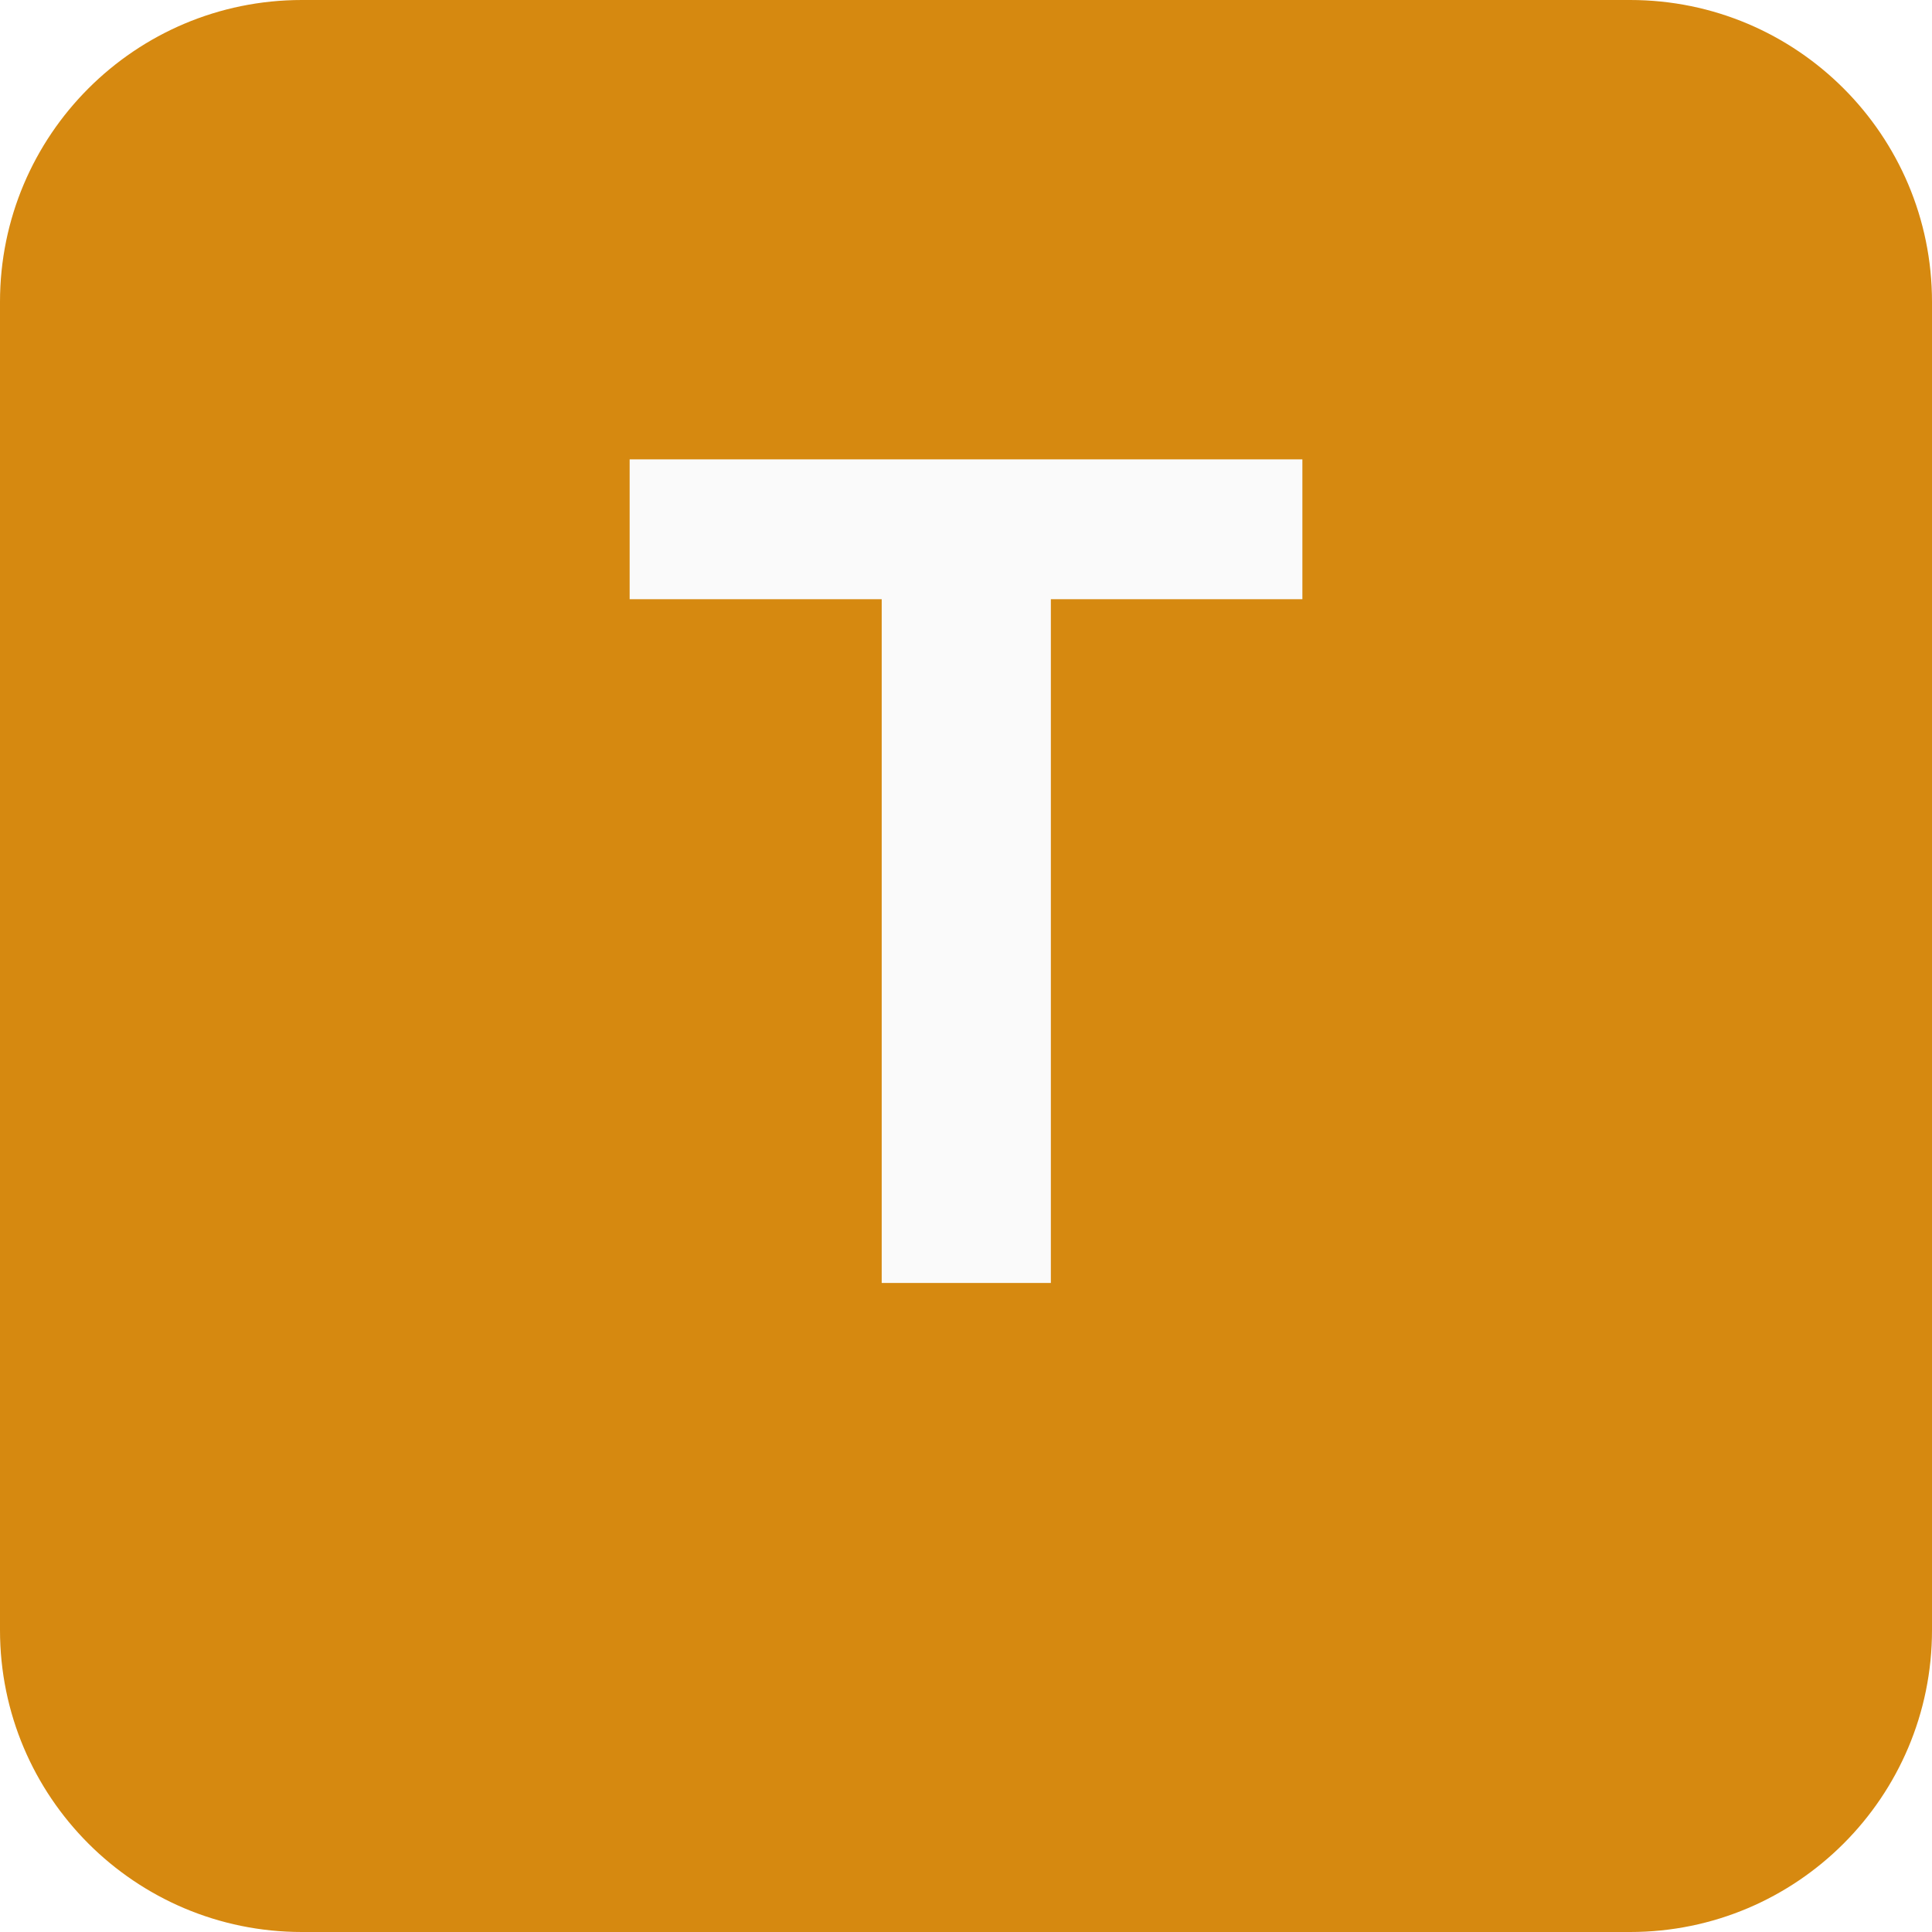
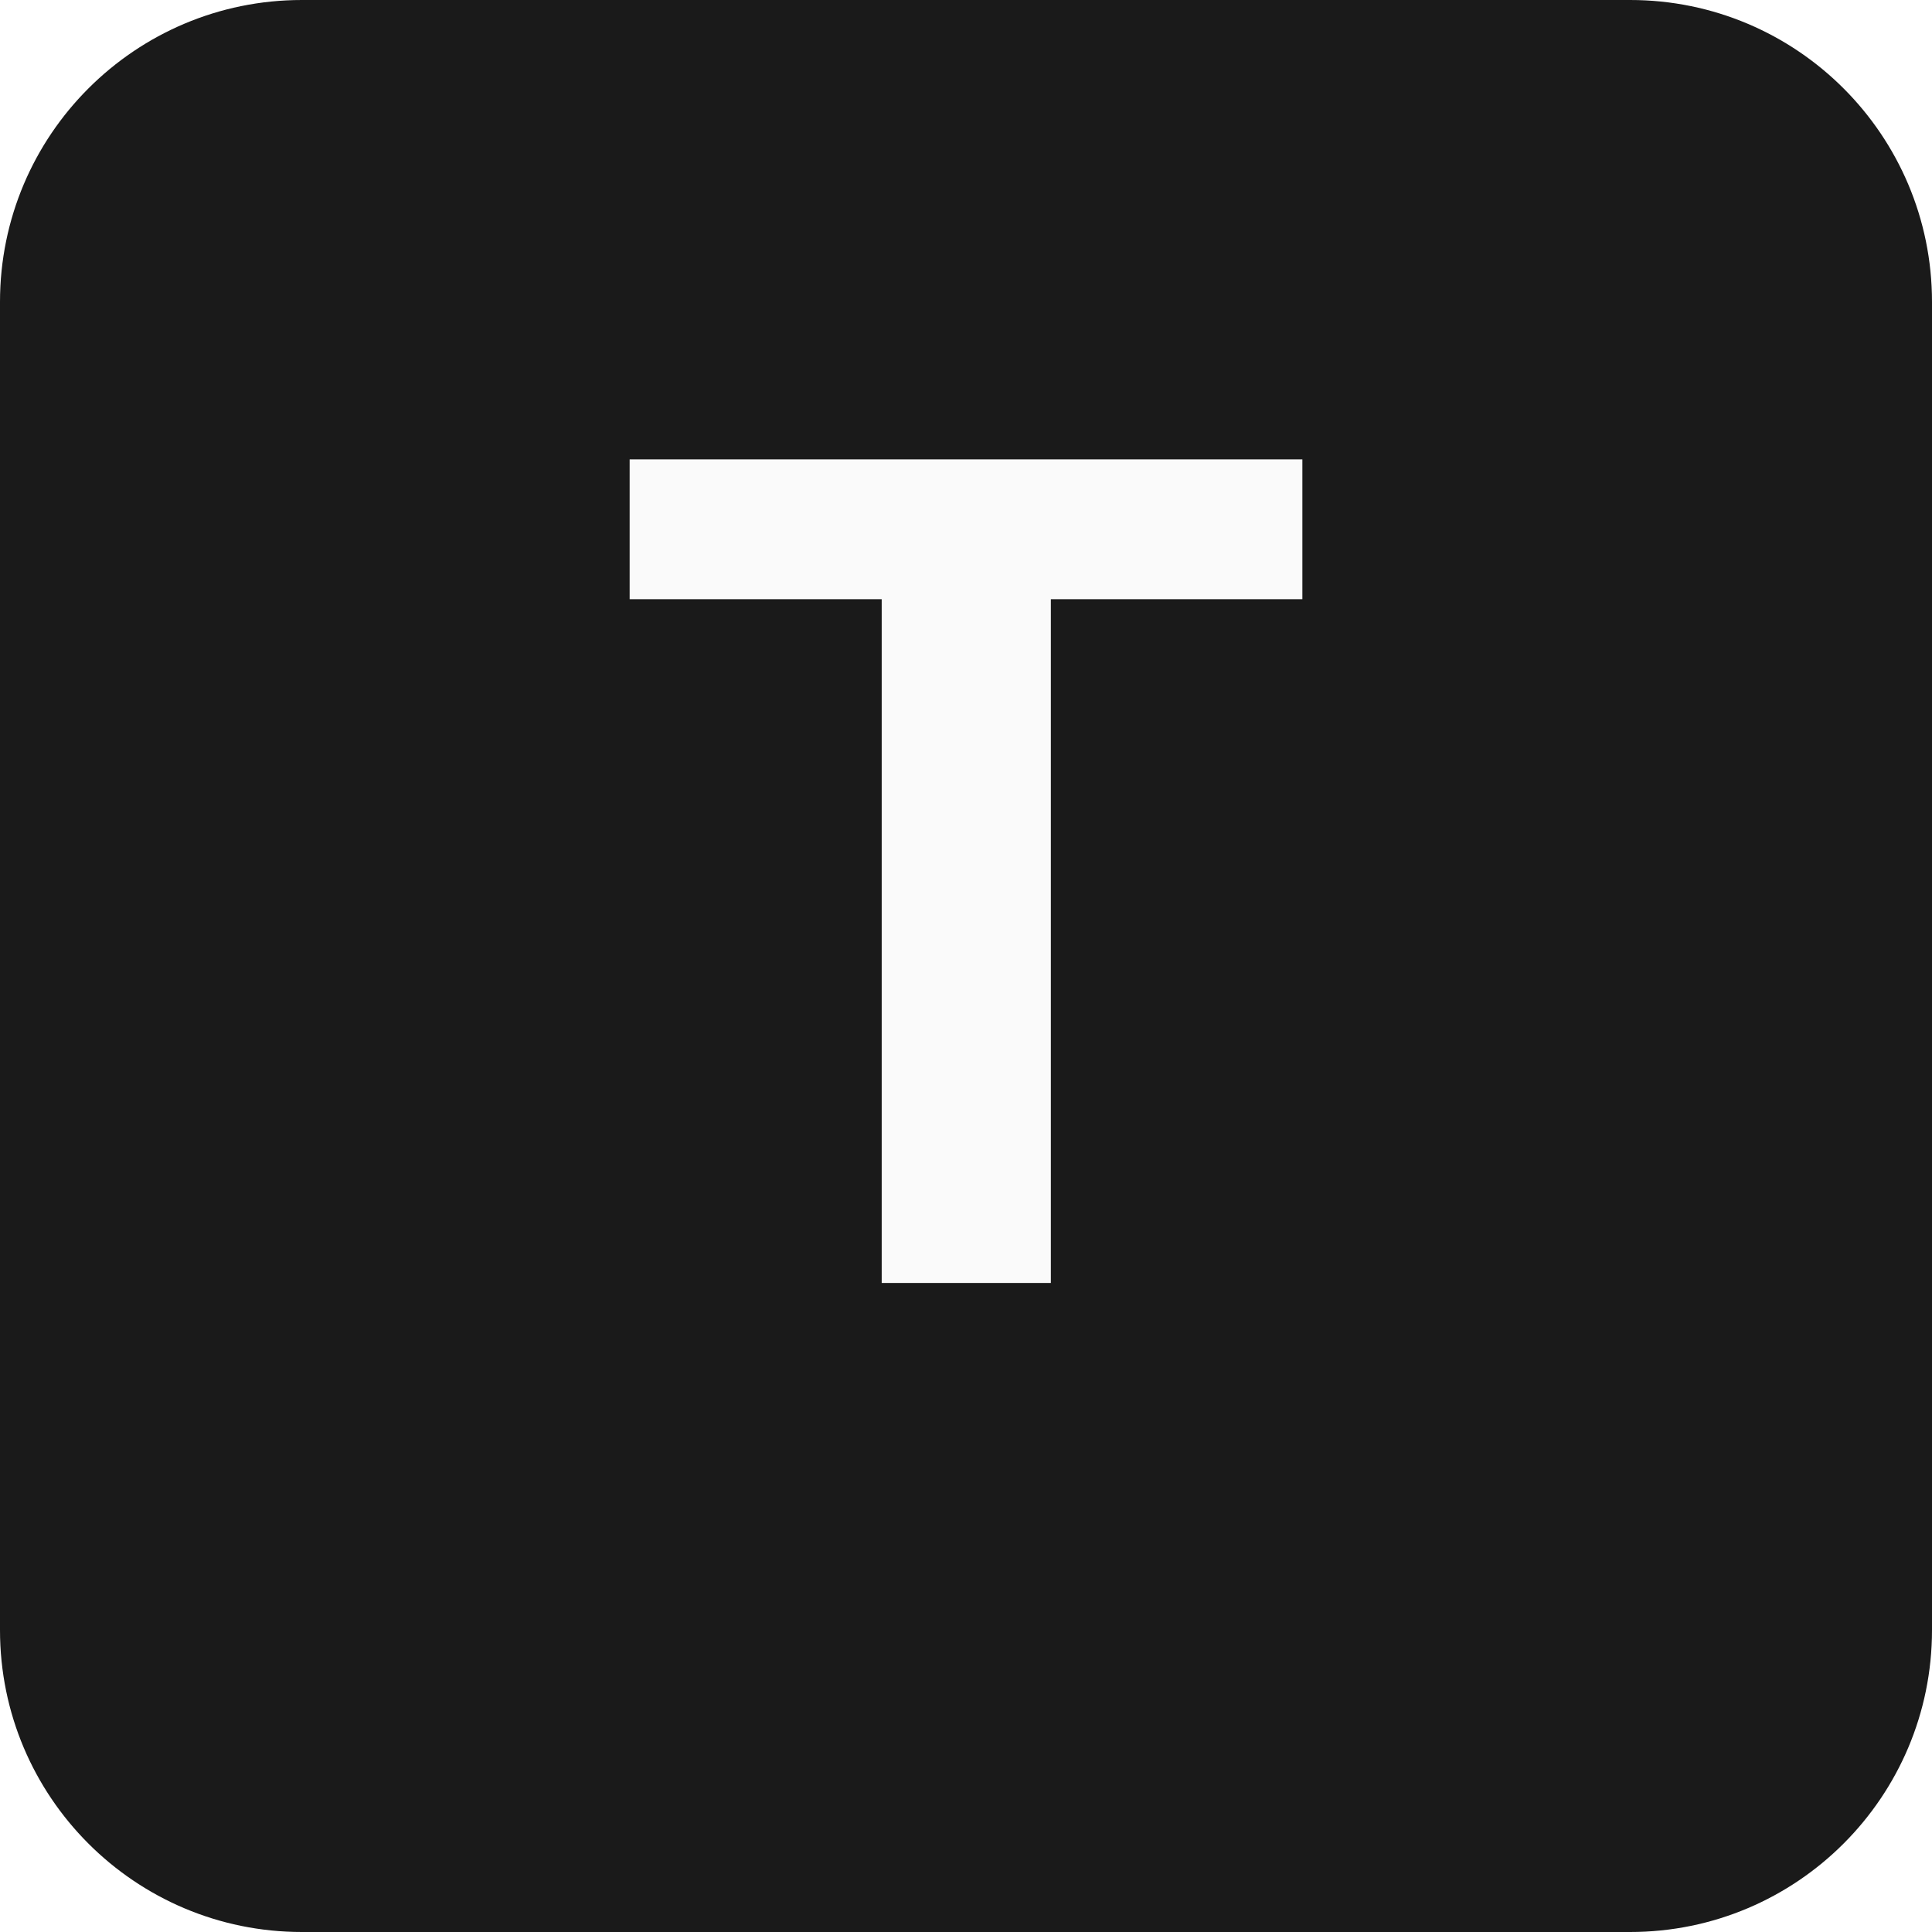
<svg xmlns="http://www.w3.org/2000/svg" viewBox="0 0 512 512">
-   <rect width="512" height="512" rx="80" fill="#d68910" />
+   <rect width="512" height="512" rx="80" fill="#1a1a1a" />
  <text x="256" y="340" text-anchor="middle" font-family="-apple-system, system-ui, sans-serif" font-size="300" font-weight="700" fill="#fafafa">T</text>
</svg>
